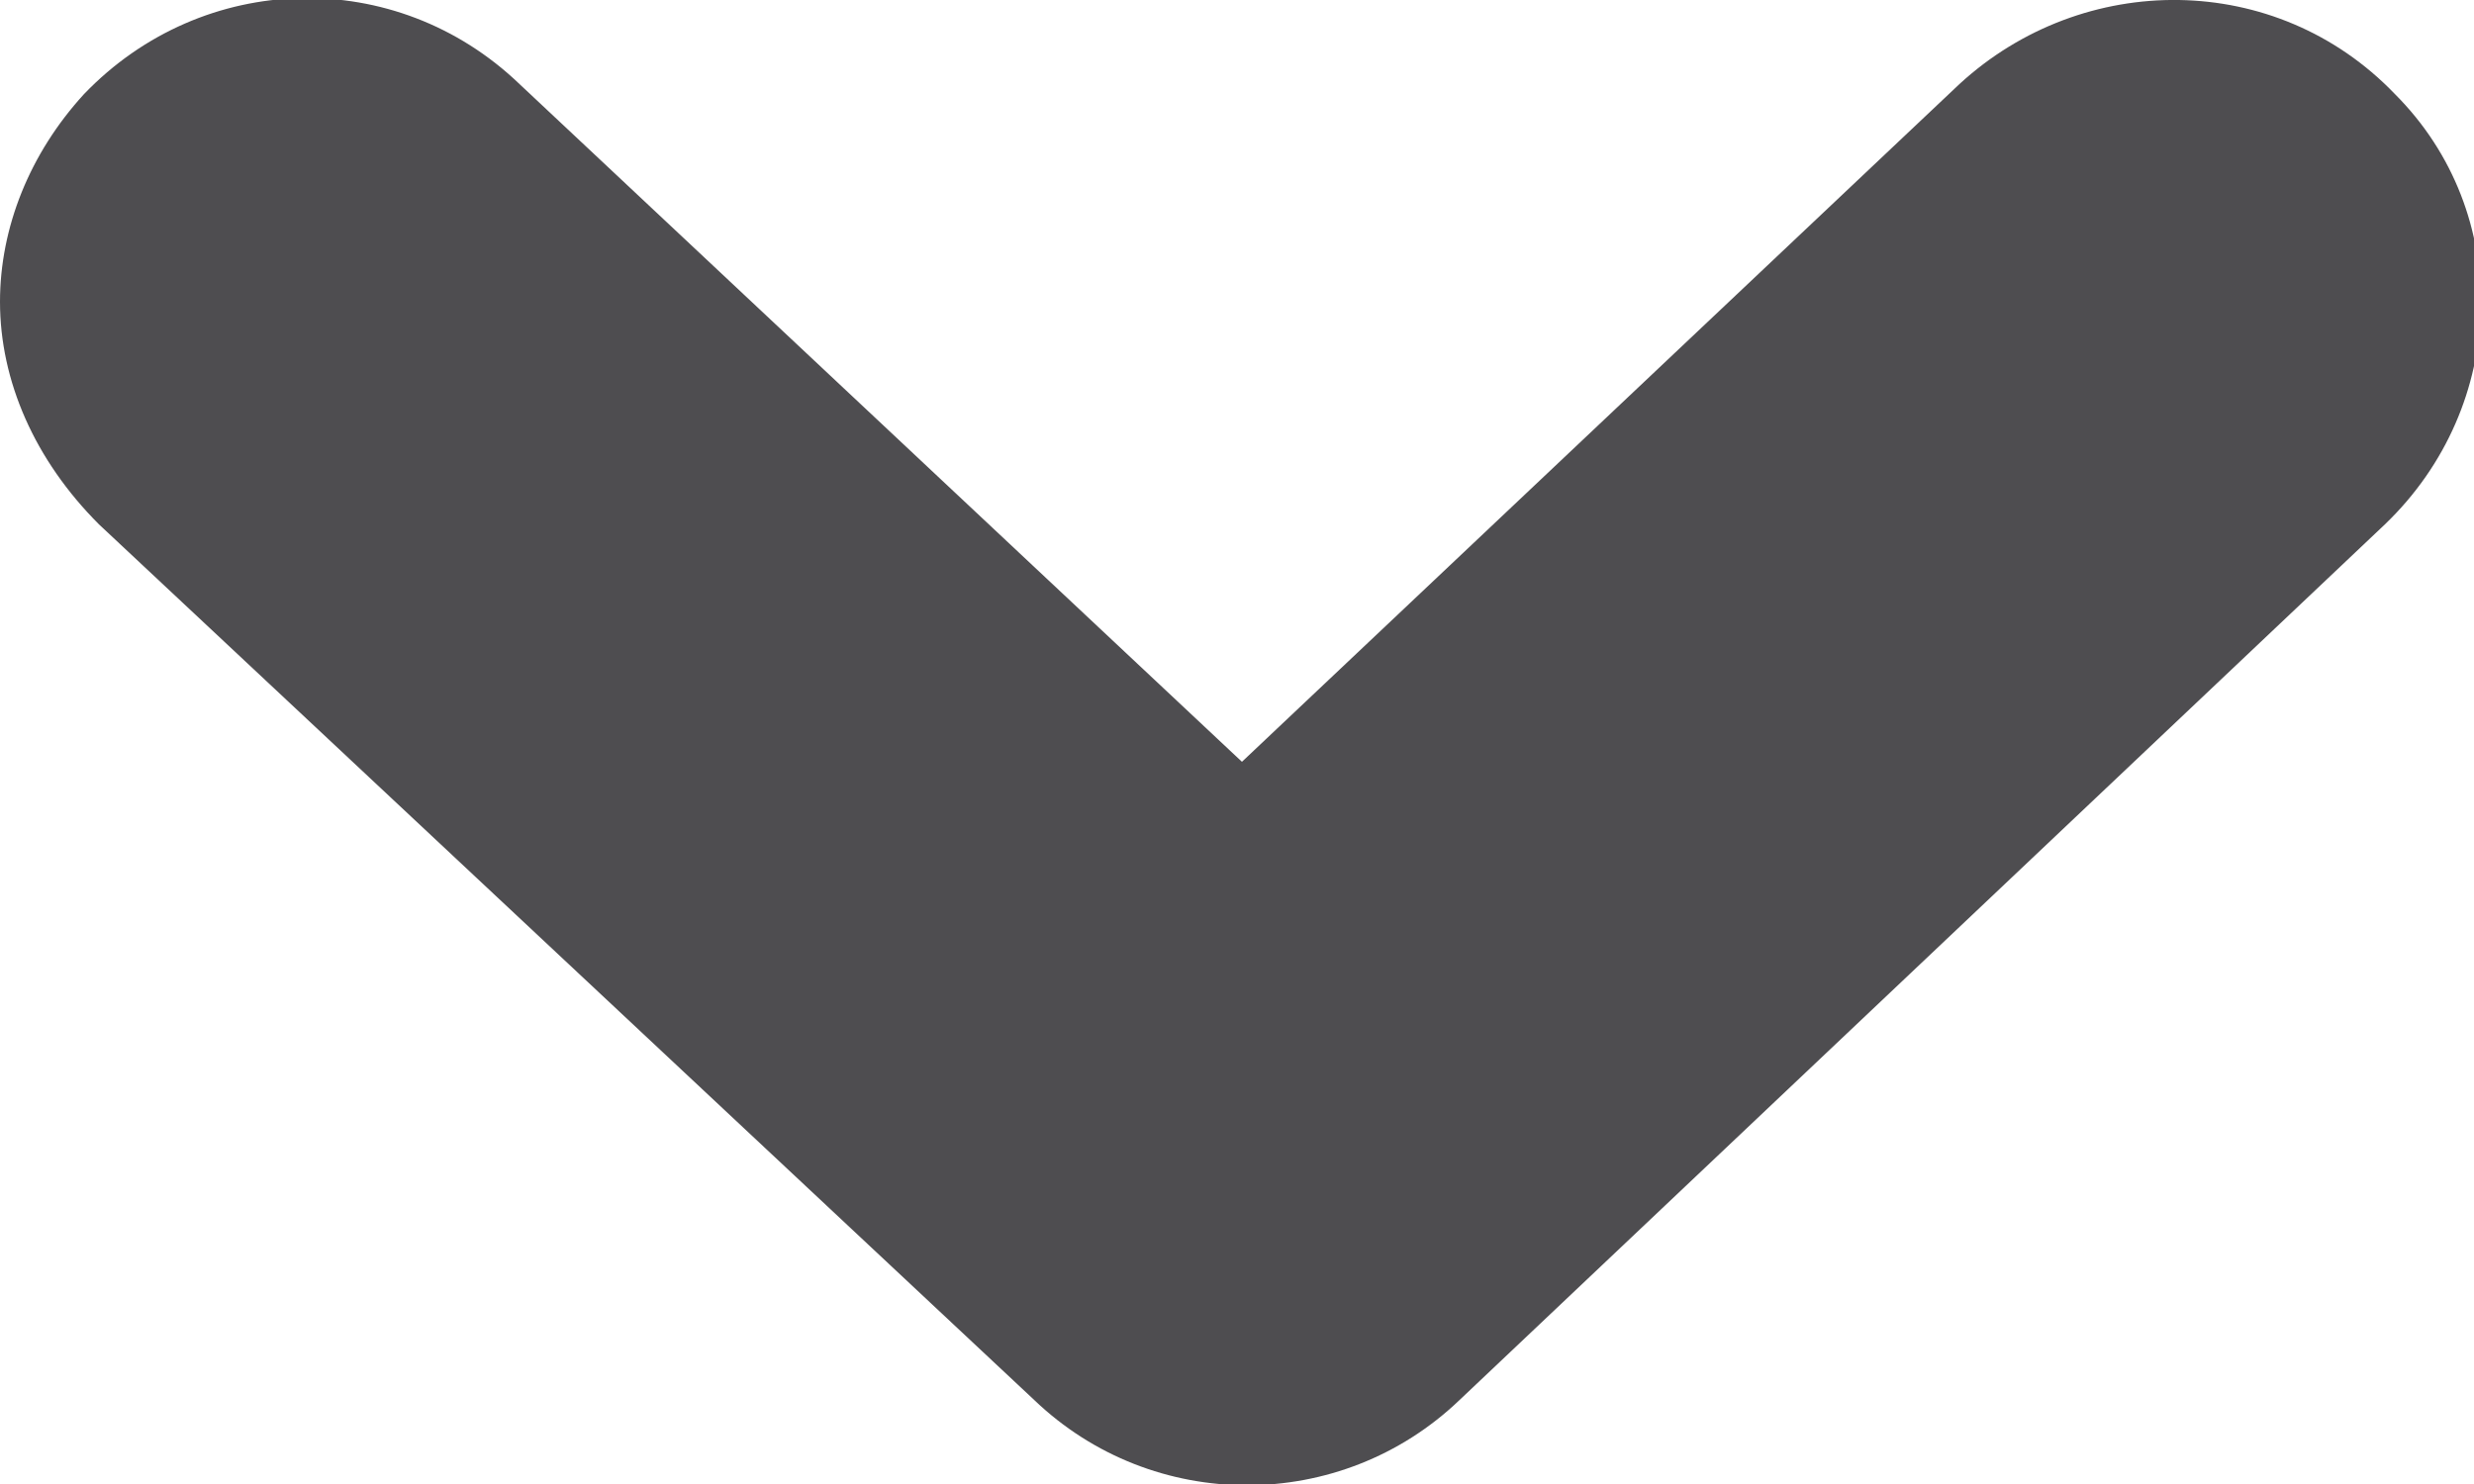
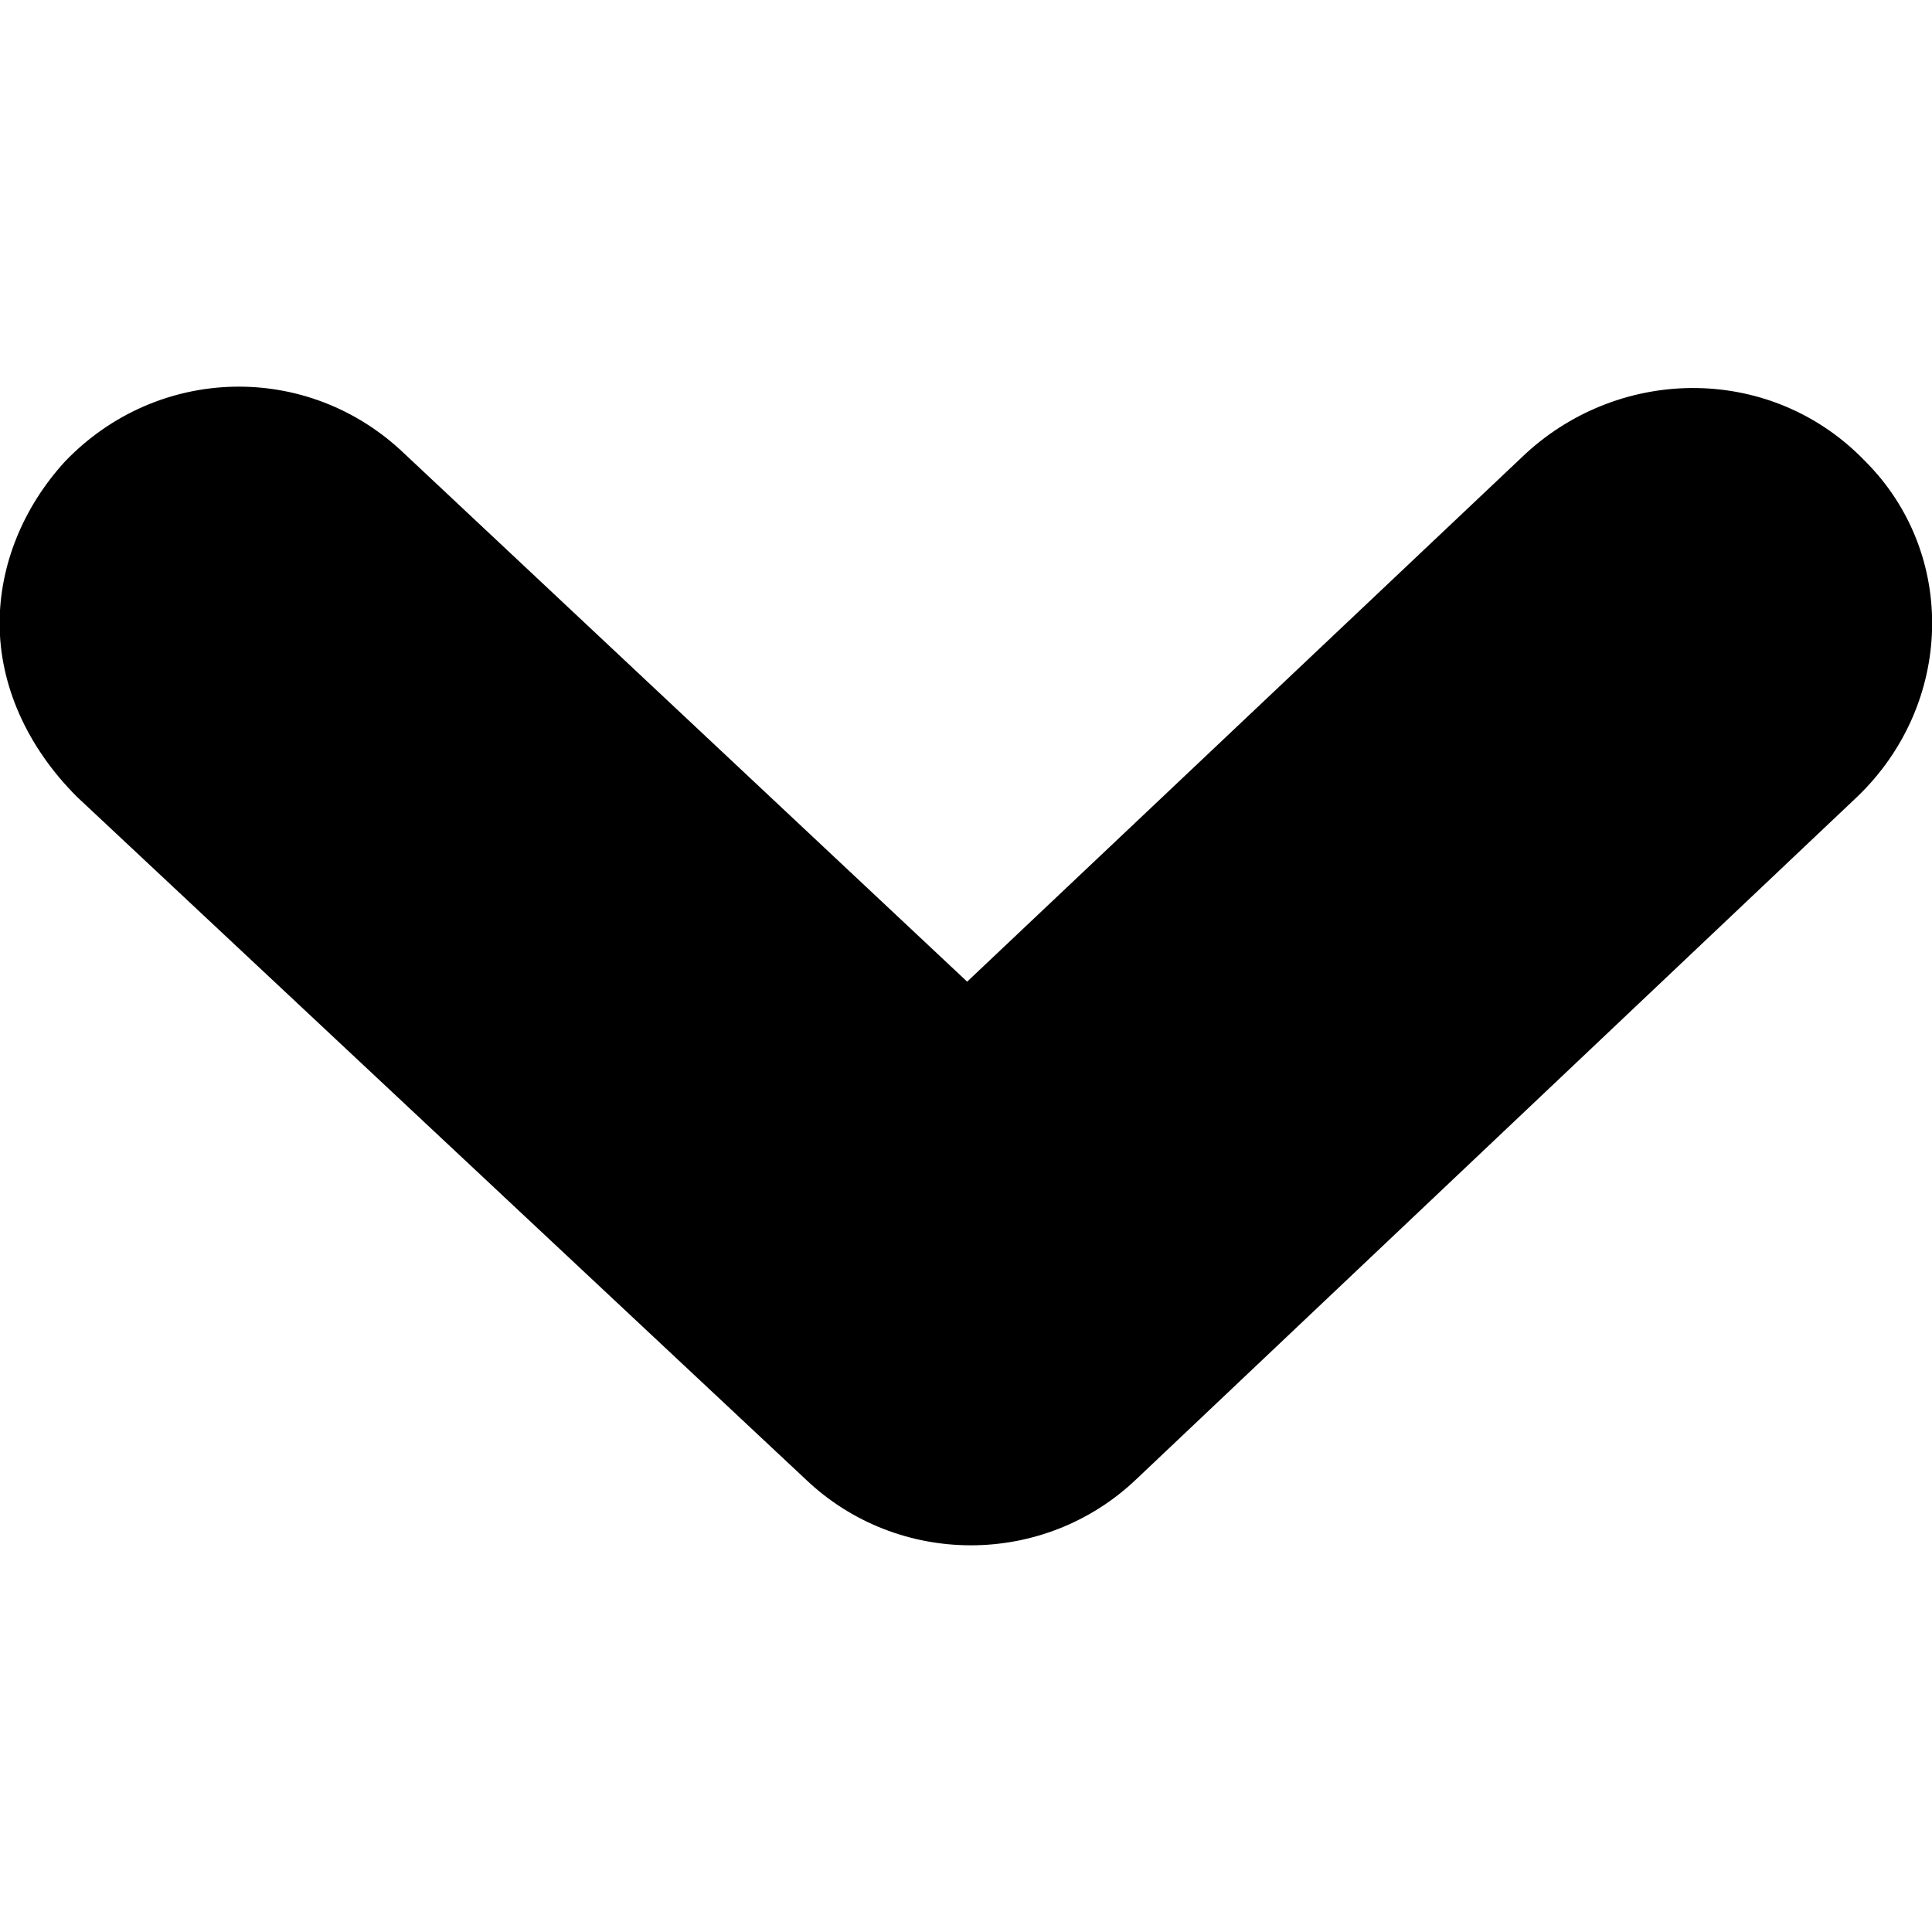
- <svg xmlns="http://www.w3.org/2000/svg" version="1.1" id="Capa_1" x="0px" y="0px" viewBox="-460 358.3 50 30" enable-background="new -460 358.3 50 30" xml:space="preserve">
+ <svg xmlns="http://www.w3.org/2000/svg" version="1.1" id="Capa_1" x="0px" y="0px" viewBox="-433.6 357.6 1000 1000" enable-background="new -433.6 357.6 1000 1000" xml:space="preserve">
  <g>
    <g>
-       <path fill="#4E4D50" d="M-460,364.4c0-1.5,0.6-3,1.7-4.2c2.4-2.5,6.3-2.6,8.8-0.2l14.6,13.7l14.5-13.7c2.5-2.3,6.4-2.3,8.8,0.2    c2.4,2.4,2.3,6.3-0.2,8.7l-18.7,17.7c-2.4,2.3-6.2,2.3-8.6,0l-18.9-17.7C-459.3,367.6-460,366-460,364.4z" />
+       <path d="M-433.8,680.2c0-29.9,12-59.9,33.9-83.8c47.9-49.9,125.7-51.8,175.6-4L67,865.7l289.2-273.4c49.9-45.8,127.7-45.8,175.6,4    c47.9,47.9,45.8,125.7-4,173.6l-373.1,353.2c-47.9,45.8-123.7,45.8-171.5,0L-393.8,770C-419.8,744-433.8,712.1-433.8,680.2z" />
    </g>
  </g>
</svg>
